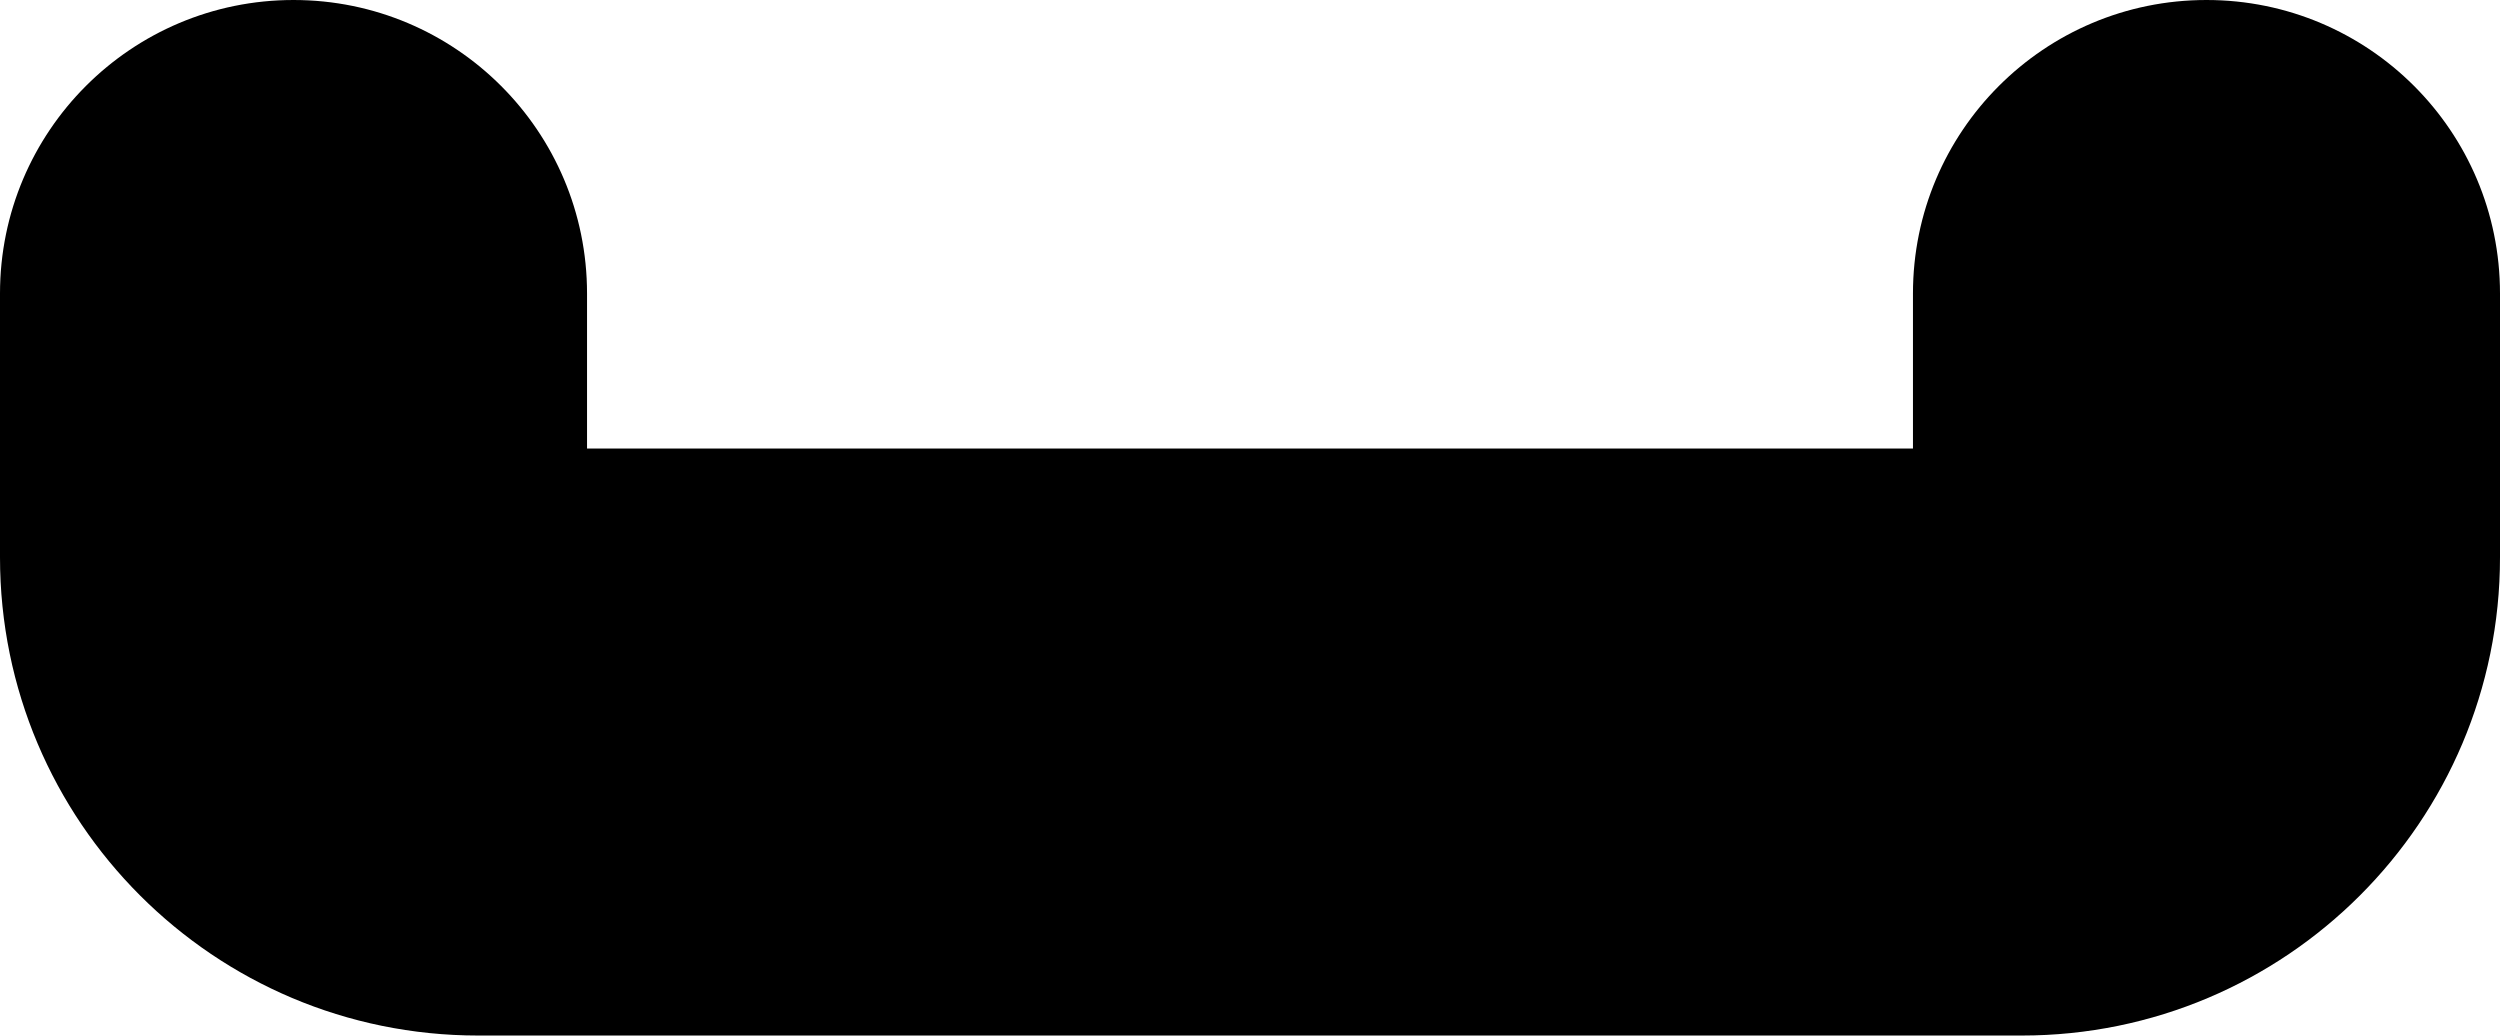
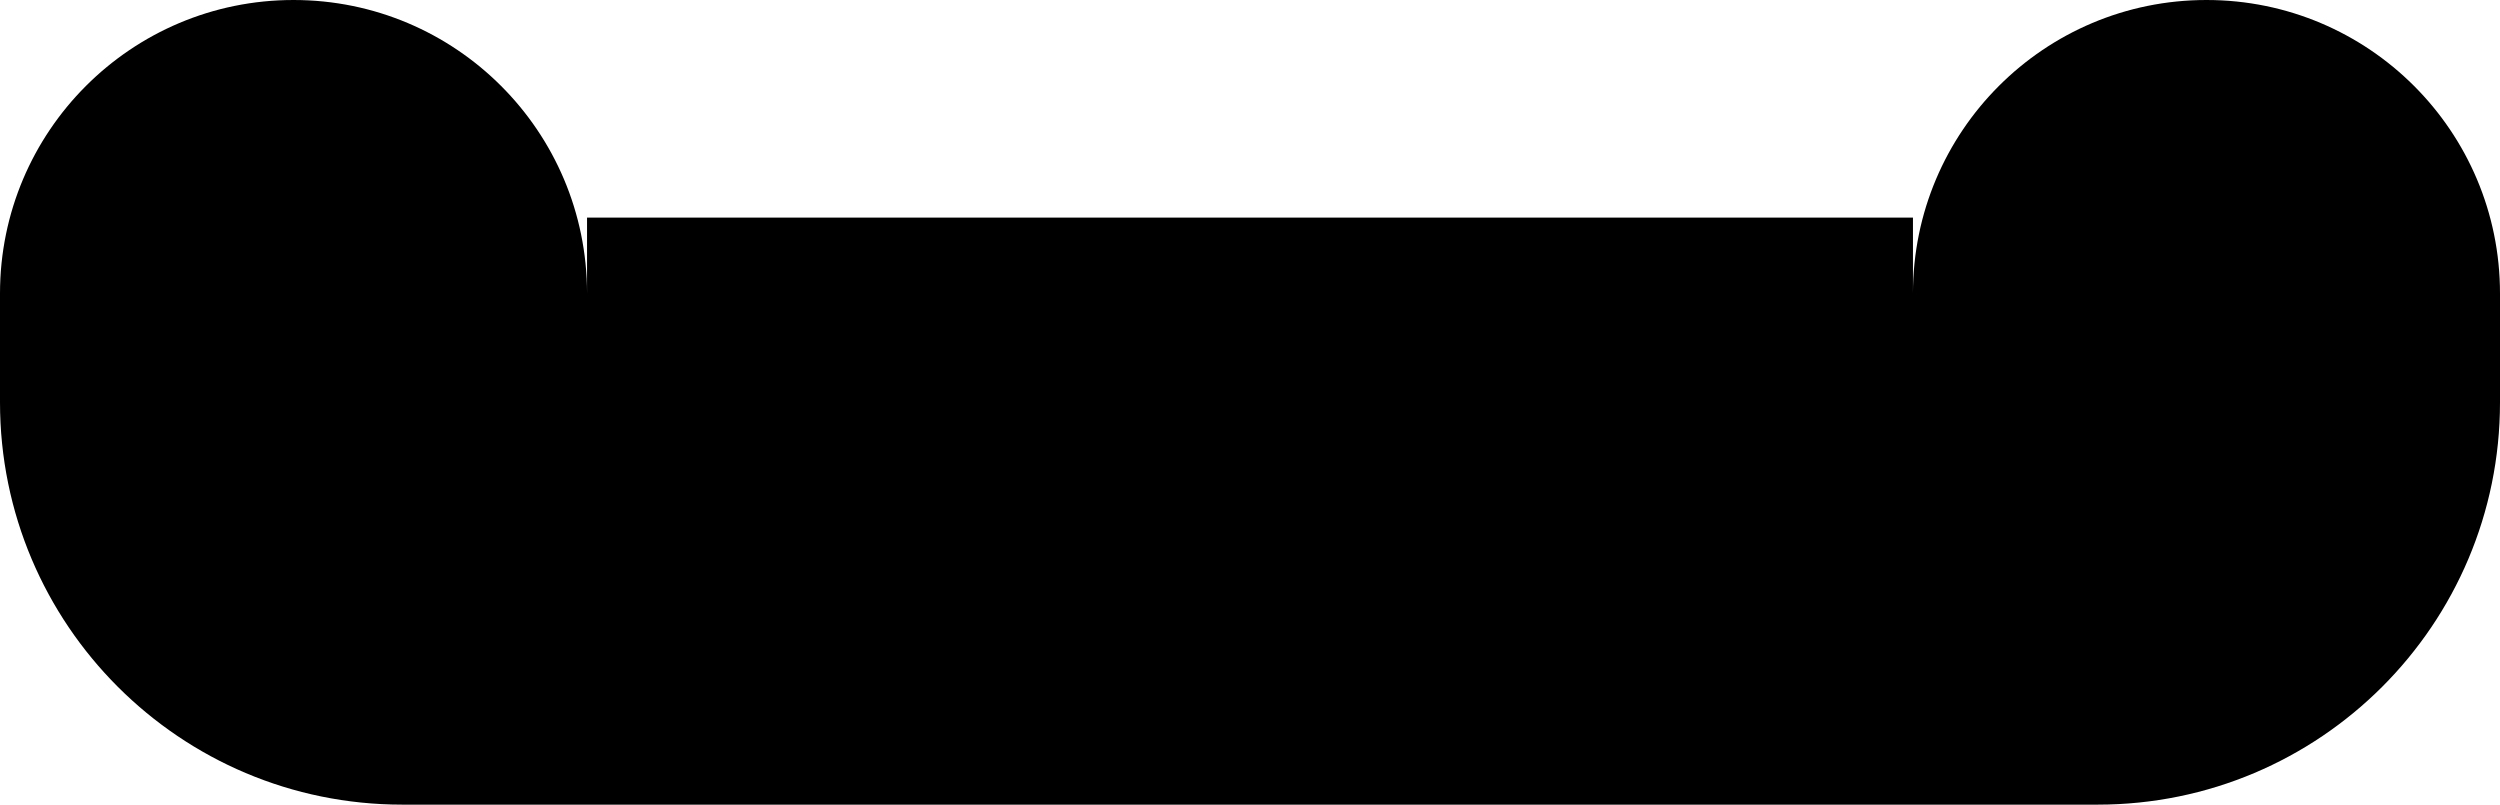
- <svg xmlns="http://www.w3.org/2000/svg" width="135.34" height="56.06" viewBox="0 0 135.34 56.06">
-   <path fill="#000000" fill-rule="evenodd" d="M0 15.89L0 30.17C0 44.47 11.59 56.06 25.89 56.06L109.45 56.06C123.75 56.06 135.34 44.47 135.34 30.17L135.34 15.89C135.34 7.11 128.23 0 119.45 0C110.67 0 103.56 7.11 103.56 15.89L103.56 24.28L31.78 24.28L31.78 15.89C31.78 7.11 24.67 0 15.89 0C7.11 0 0 7.11 0 15.89Z" />
+ <svg xmlns="http://www.w3.org/2000/svg" width="135.34" height="43.56" viewBox="0 0 135.34 43.56">
+   <path fill="#000000" fill-rule="evenodd" d="M0 15.89L0 21.78C0 33.81 9.75 43.56 21.78 43.56L113.56 43.56C125.59 43.56 135.34 33.81 135.34 21.78L135.34 15.89C135.34 7.11 128.23 0 119.45 0C110.67 0 103.56 7.11 103.56 15.89L103.56 11.78L31.78 11.78L31.78 15.89C31.78 7.11 24.67 0 15.89 0C7.11 0 0 7.11 0 15.89Z" />
</svg>
